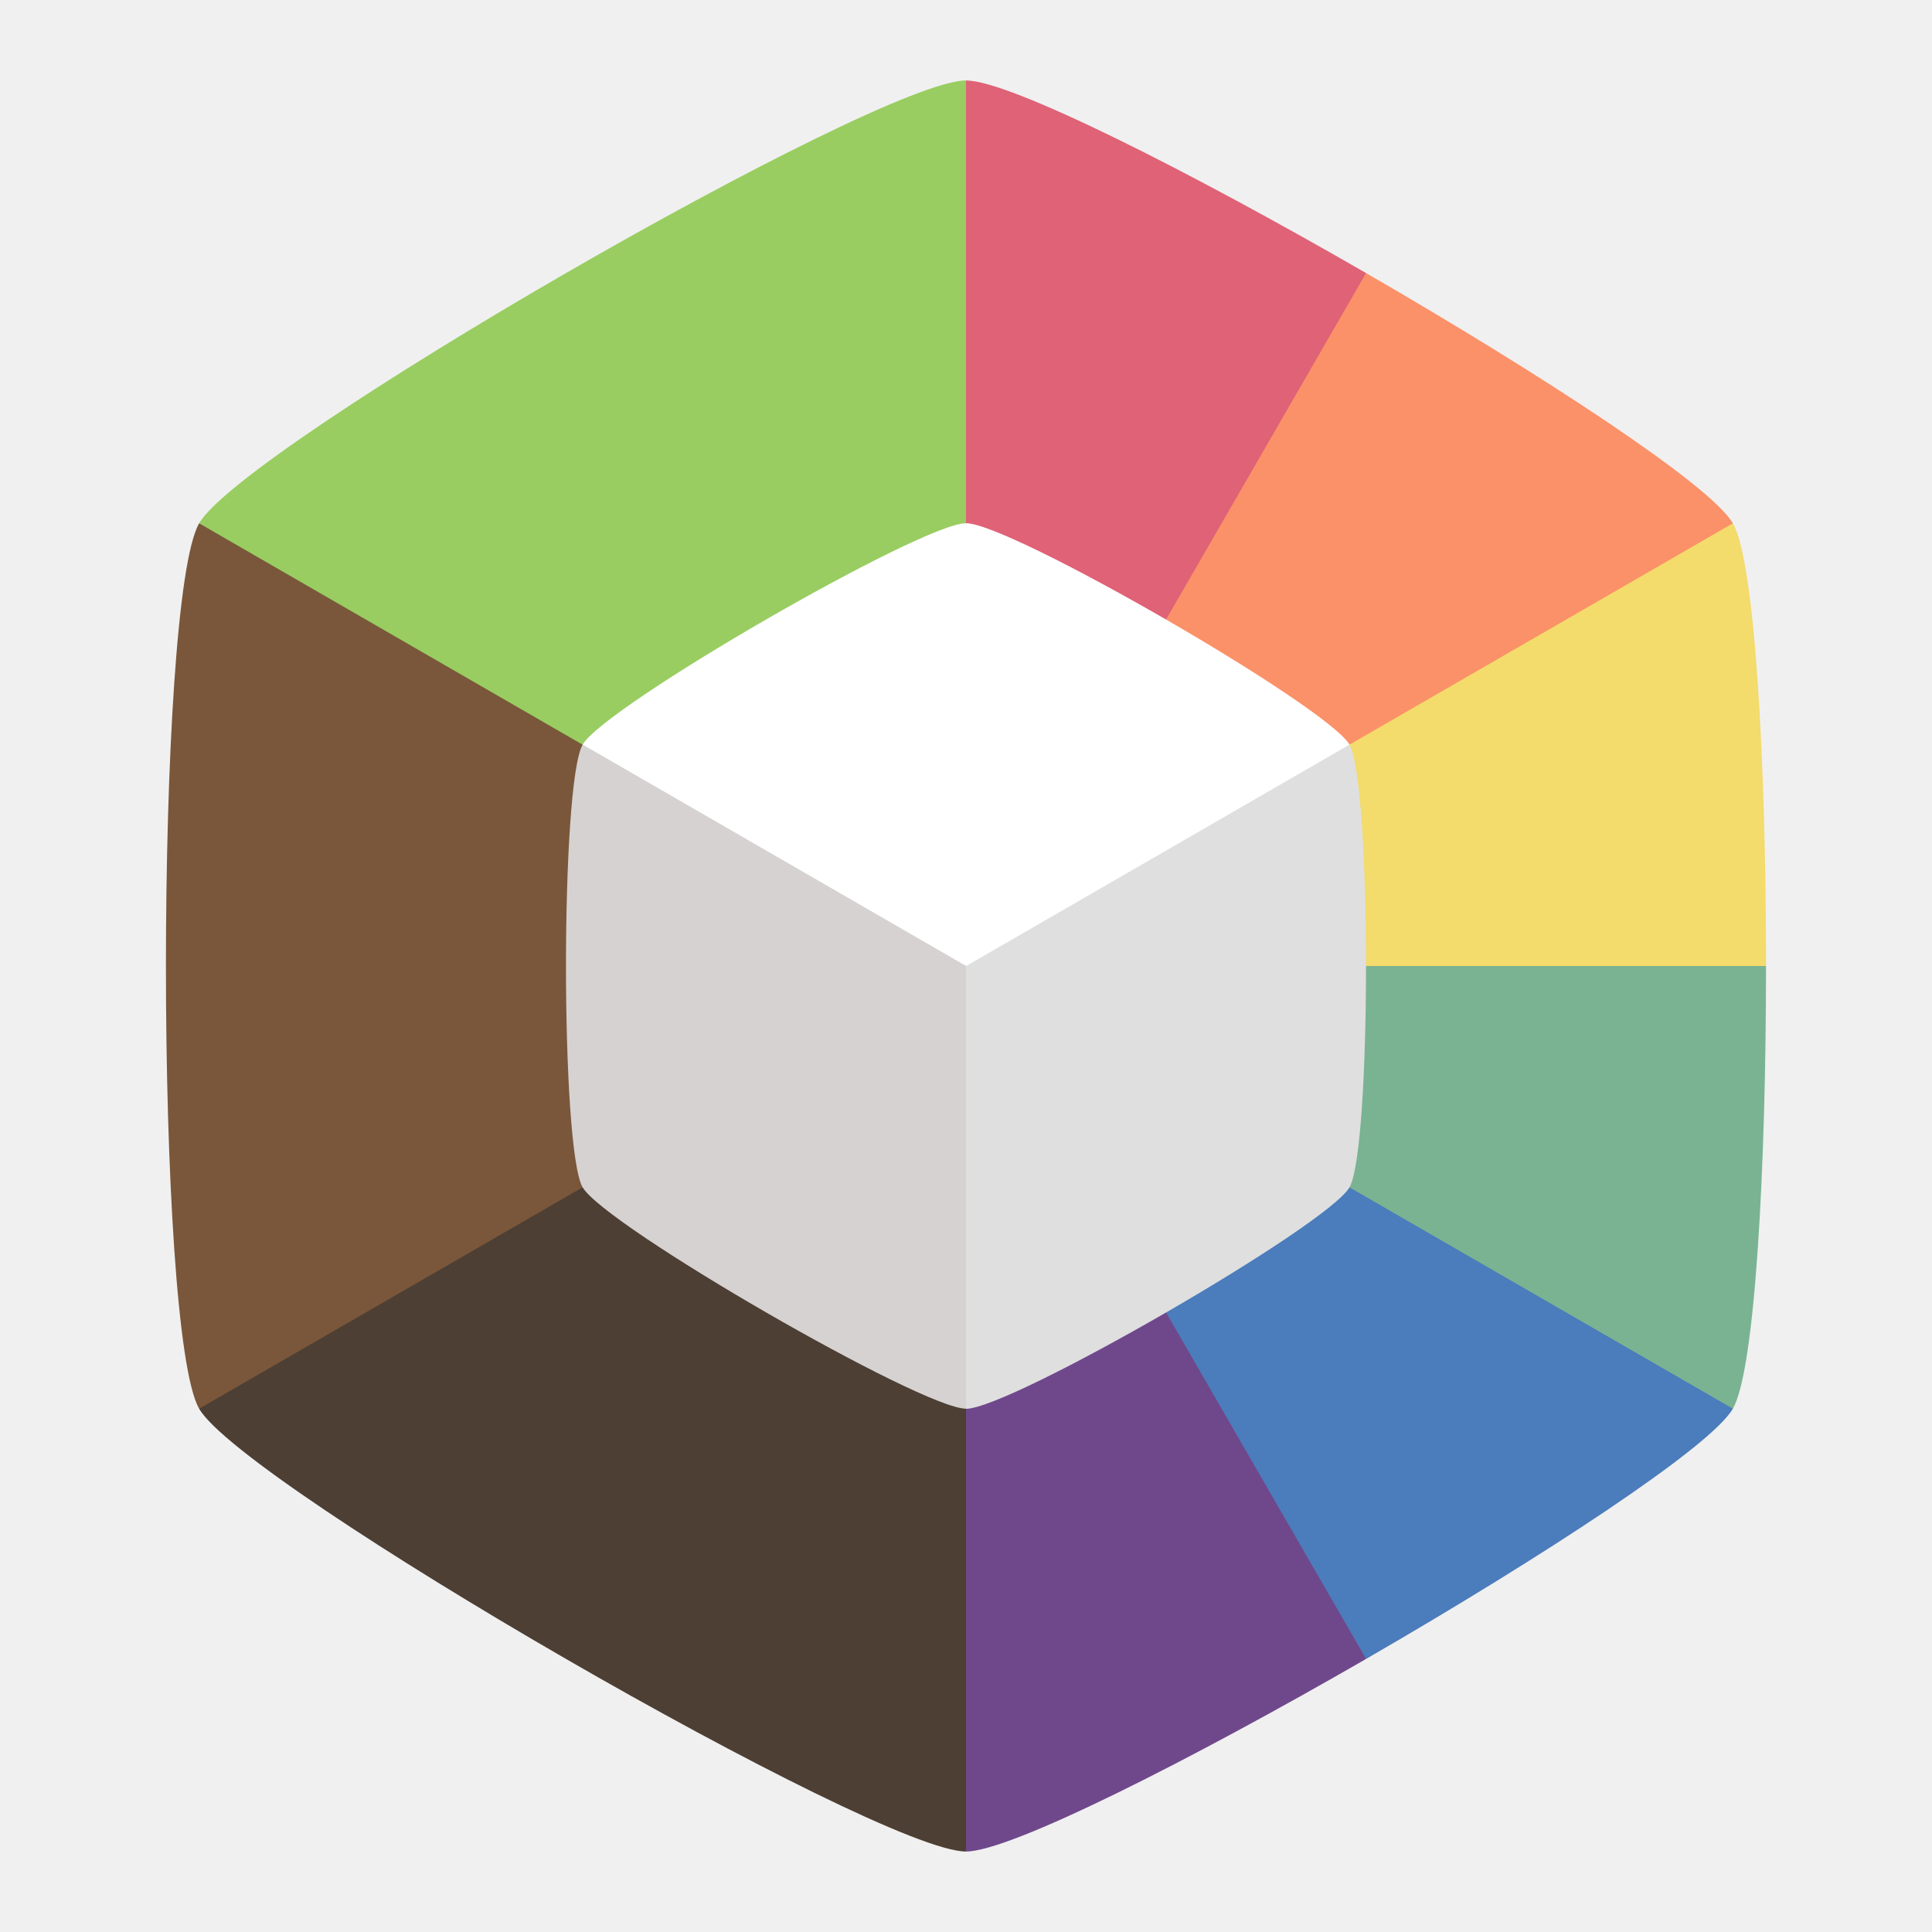
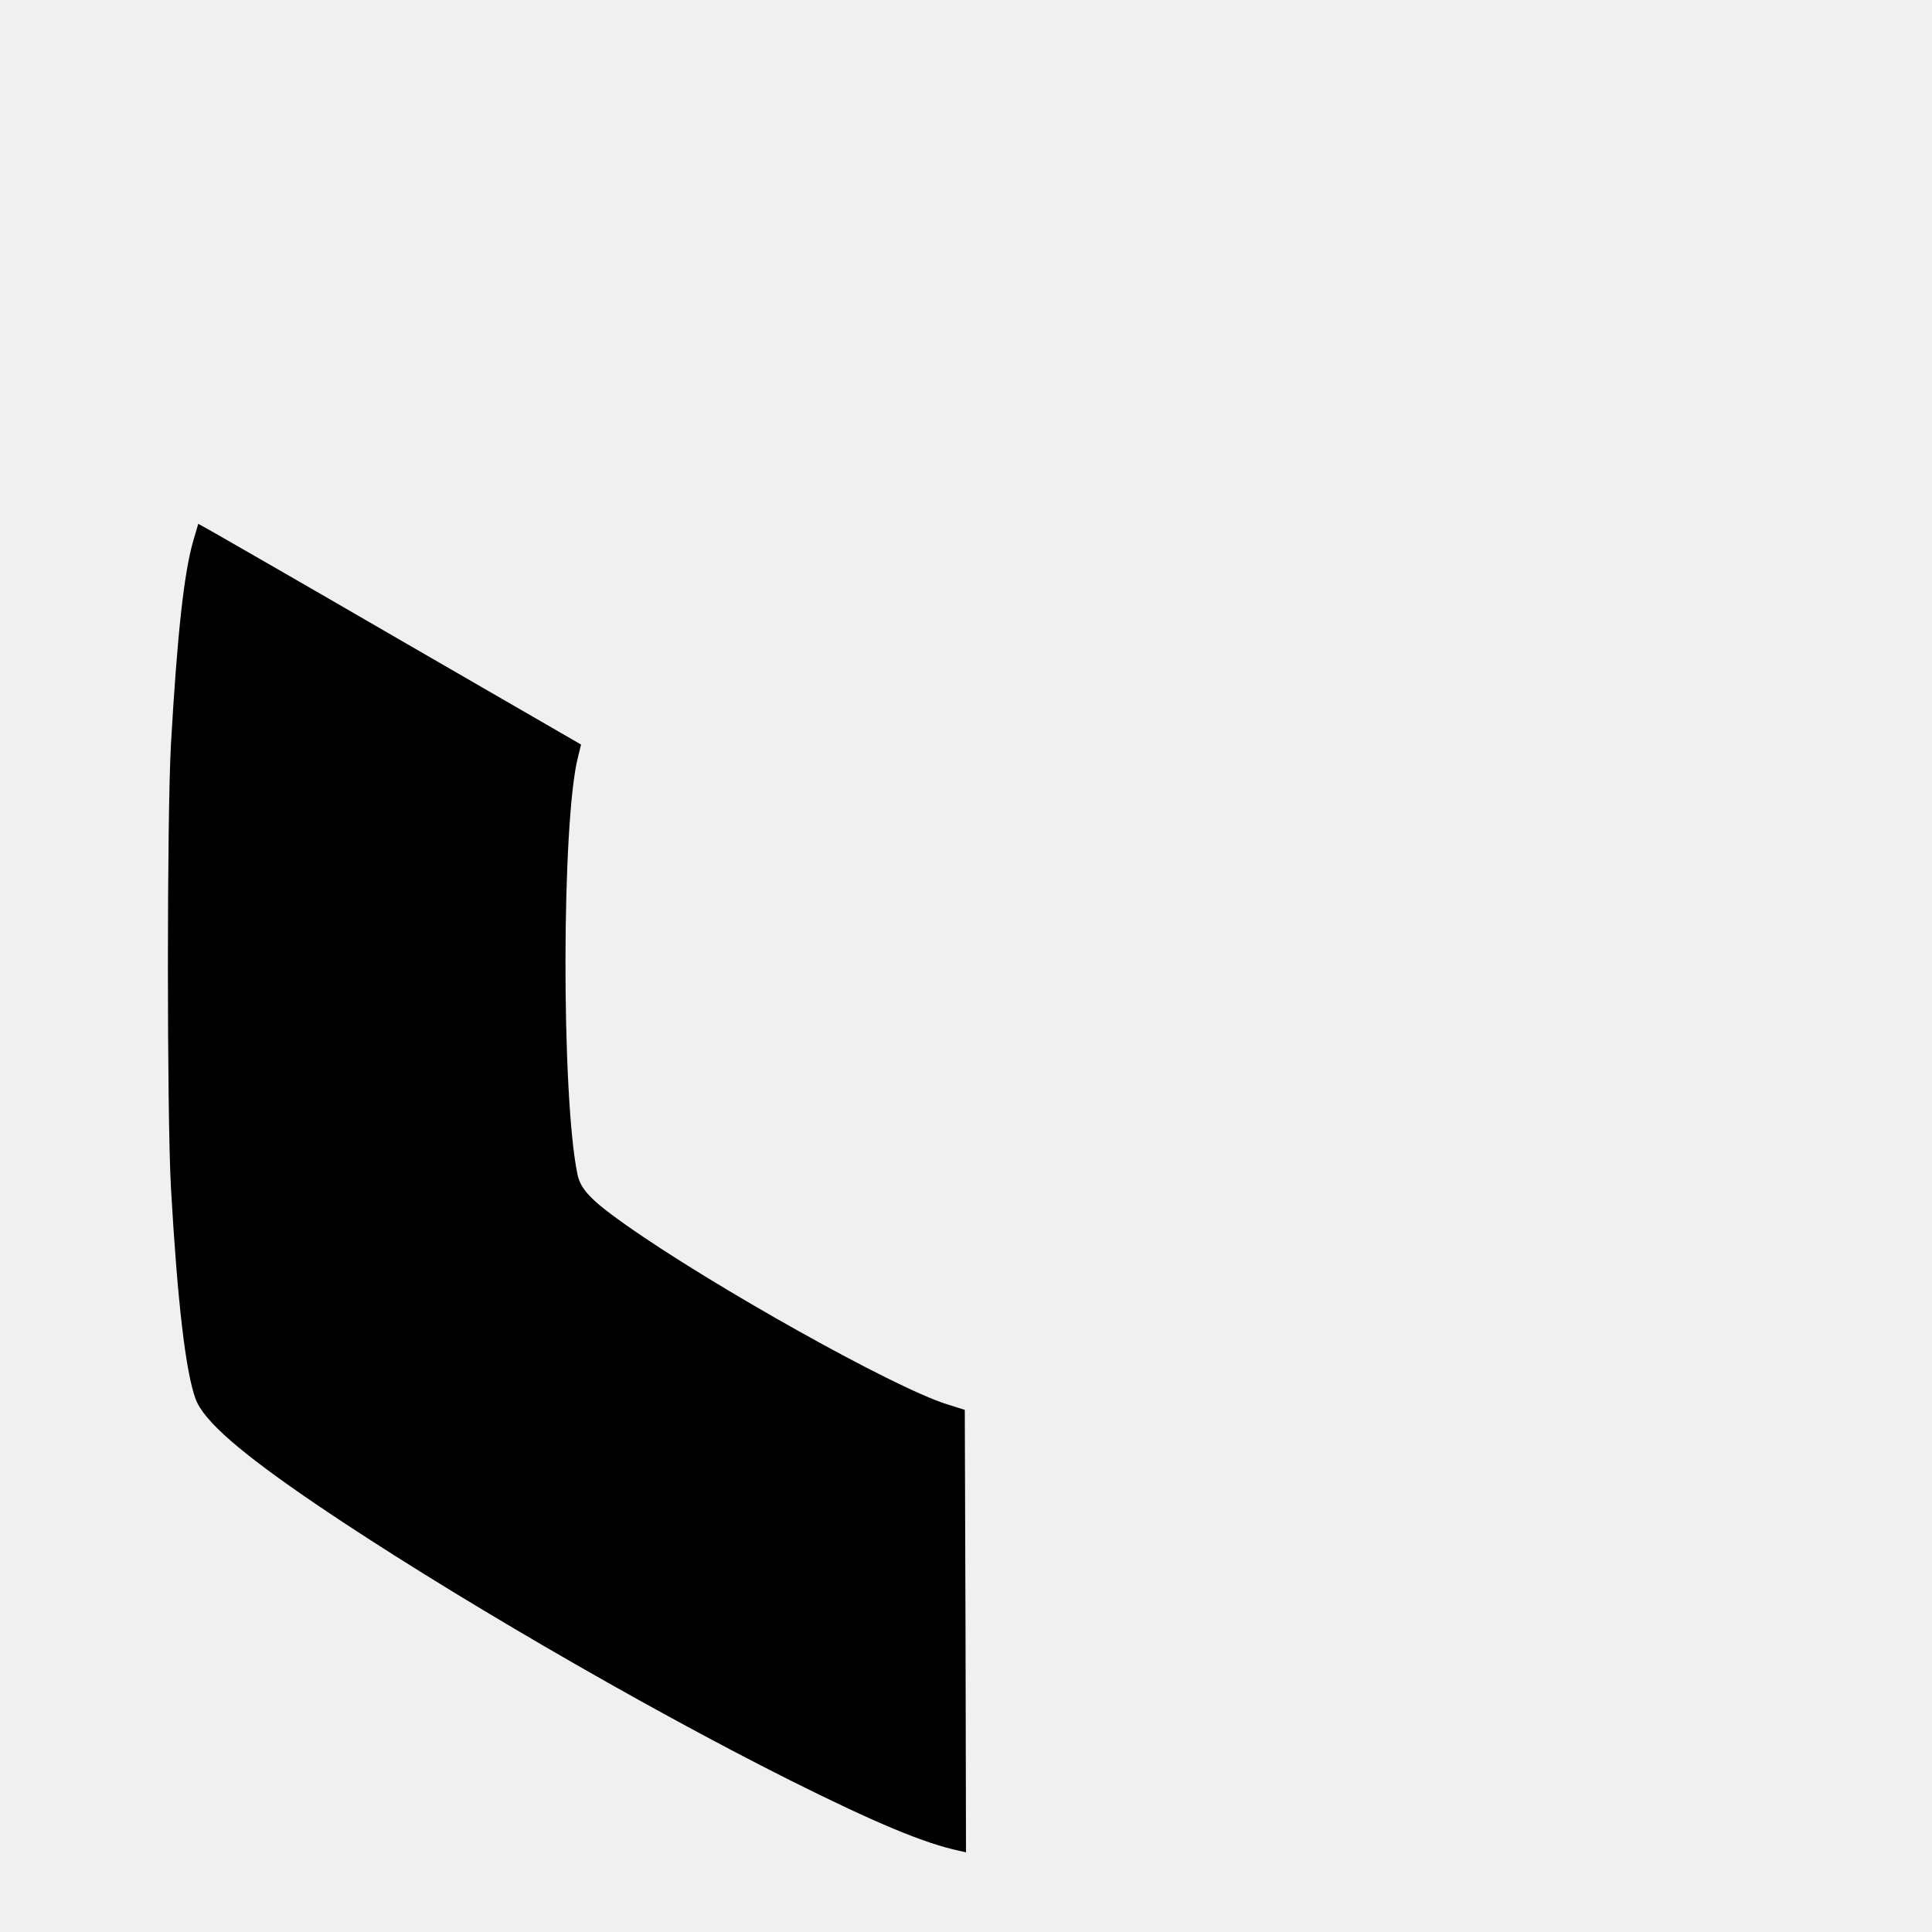
- <svg xmlns="http://www.w3.org/2000/svg" width="48" height="48" viewBox="0 0 12.7 12.7" version="1.1" id="svg3606">
-   <defs id="defs3603" />
-   <g id="layer1">
-     <g id="g531" transform="matrix(0.1353646,0,0,0.1353646,15.30158,0.5291666)" />
-     <g id="g397">
-       <path style="fill:#99cd61;fill-opacity:1;stroke-width:0.265" d="M 6.35,6.35 Z" id="path7899" />
-       <path id="path3228" style="fill:#df6277;fill-opacity:1;stroke-width:0.265" d="M 6.35 0.529 L 3.829 4.895 L 6.35 6.35 L 8.87 4.895 L 8.98 1.795 C 7.829 1.131 6.641 0.529 6.35 0.529 z " />
-       <path id="path2659" style="fill:#fb9168;fill-opacity:1;stroke-width:0.265" d="M 8.98 1.795 L 6.35 6.35 L 8.87 7.805 L 11.391 3.44 C 11.246 3.188 10.131 2.46 8.98 1.795 z " />
-       <path id="path2708" style="fill:#f3db6c;fill-opacity:1;stroke-width:0.265" d="M 11.391 3.44 L 6.35 6.35 L 8.87 7.805 L 11.609 6.35 C 11.609 5.021 11.537 3.692 11.391 3.44 z " />
-       <path id="path1737" style="fill:#7ab392;fill-opacity:1;stroke-width:0.265" d="M 6.35 6.35 L 6.35 9.26 L 11.391 9.26 C 11.537 9.008 11.609 7.679 11.609 6.35 L 6.35 6.35 z " />
-       <path id="path2937" style="fill:#4b7cbc;fill-opacity:1;stroke-width:0.265" d="M 6.35 6.35 L 6.35 9.26 L 8.98 10.905 C 10.131 10.24 11.246 9.512 11.391 9.26 L 6.35 6.35 z " />
-       <path id="path3117" style="fill:#6f488c;fill-opacity:1;stroke-width:0.265" d="M 6.35 6.35 L 3.829 7.805 L 6.35 12.171 C 6.641 12.171 7.829 11.569 8.98 10.905 L 6.35 6.35 z " />
-       <path id="path2010" style="fill:#4d3f33;fill-opacity:1;stroke-width:0.265" d="M 3.829 4.895 L 1.309 9.26 C 1.6 9.765 5.768 12.171 6.35 12.171 L 6.35 6.35 L 3.829 4.895 z " />
-       <path id="path1744" style="fill:#7a573b;fill-opacity:1;stroke-width:0.265" d="M 1.309 3.44 C 1.018 3.944 1.018 8.756 1.309 9.26 L 6.35 6.35 L 6.35 3.44 L 1.309 3.44 z " />
-       <path id="path1739" style="fill:#99cd61;fill-opacity:1;stroke-width:0.265" d="M 6.35 0.529 C 5.768 0.529 1.6 2.935 1.309 3.44 L 6.35 6.35 L 6.35 0.529 z " />
-       <g id="g379">
-         <g id="g1657" transform="matrix(0.8799999,0,0,0.8799999,-10.90649,-1.242093)">
-           <g id="g7651" transform="translate(13.25996,2.277589)">
-             <path id="path6659" style="fill:#ffffff;stroke-width:0.265" d="m 6.35,2.939 c -0.341,0 -2.783,1.41 -2.953,1.705 L 6.35,9.76 9.304,4.645 C 9.133,4.349 6.691,2.939 6.35,2.939 Z" transform="matrix(0.9697482,0,0,0.9697482,0.1920988,0.1920979)" />
-           </g>
-           <path id="path461" style="fill:#dfdfdf;fill-opacity:1;stroke-width:0.265" d="m 16.746,6.974 2.864,4.961 c 0.331,0 2.699,-1.367 2.864,-1.654 0.165,-0.286 0.165,-3.021 0,-3.307 l -2.864,1.654 z" />
-         </g>
-         <path id="path5065" style="fill:#d6d2d2;fill-opacity:1;stroke-width:0.265" d="m 3.83,4.895 c -0.146,0.252 -0.146,2.658 0,2.91 0.146,0.252 2.229,1.455 2.52,1.455 V 6.35 Z" />
-       </g>
-     </g>
+ <svg xmlns="http://www.w3.org/2000/svg" version="1.0" width="800pt" height="800pt" viewBox="0 0 800 800" preserveAspectRatio="xMidYMid meet">
+   <g transform="translate(0,800) scale(0.1,-0.1)" fill="#000000" stroke="none">
+     <path d="M801 5763 c-39 -132 -67 -390 -93 -843 -17 -302 -17 -1538 0 -1840 27 -474 61 -762 102 -873 34 -91 184 -222 505 -440 523 -354 1335 -827 1955 -1138 352 -176 557 -262 703 -293 l27 -6 -2 916 -3 916 -76 24 c-219 69 -968 488 -1329 743 -142 100 -186 146 -199 209 -67 322 -66 1467 3 1730 l12 49 -725 419 c-398 231 -755 436 -792 457 l-68 38 -20 -68z" />
  </g>
</svg>
